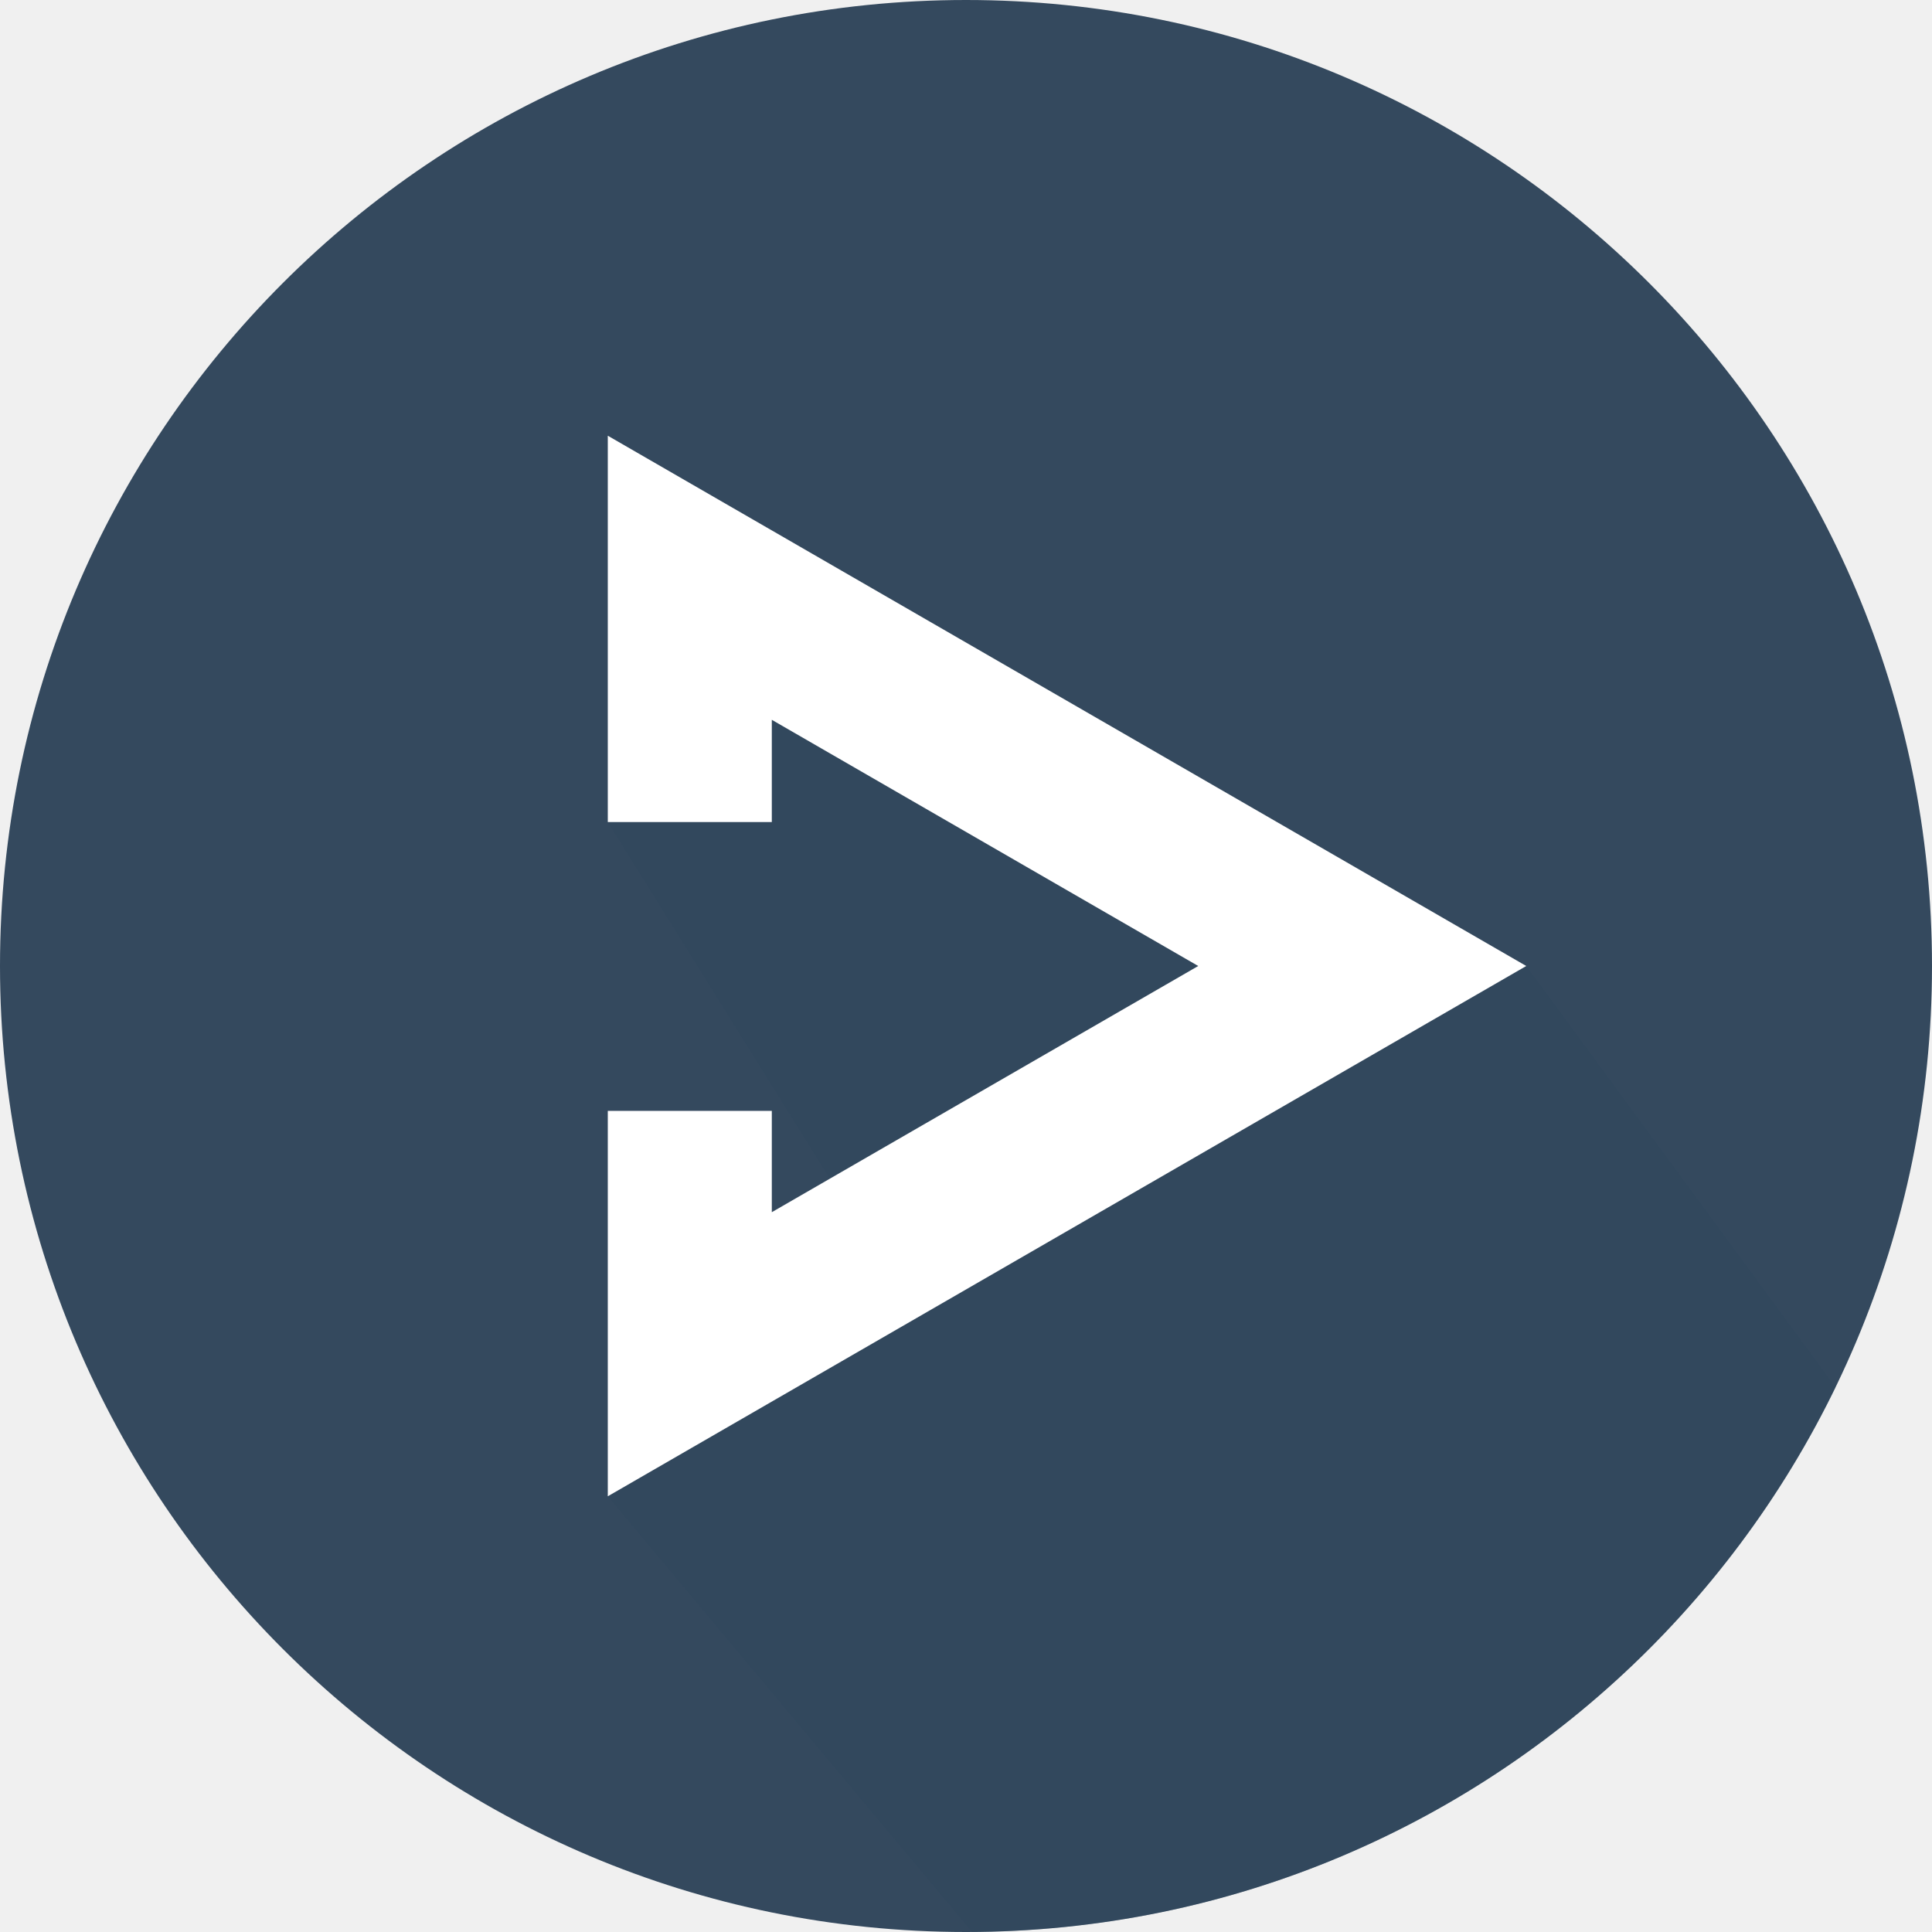
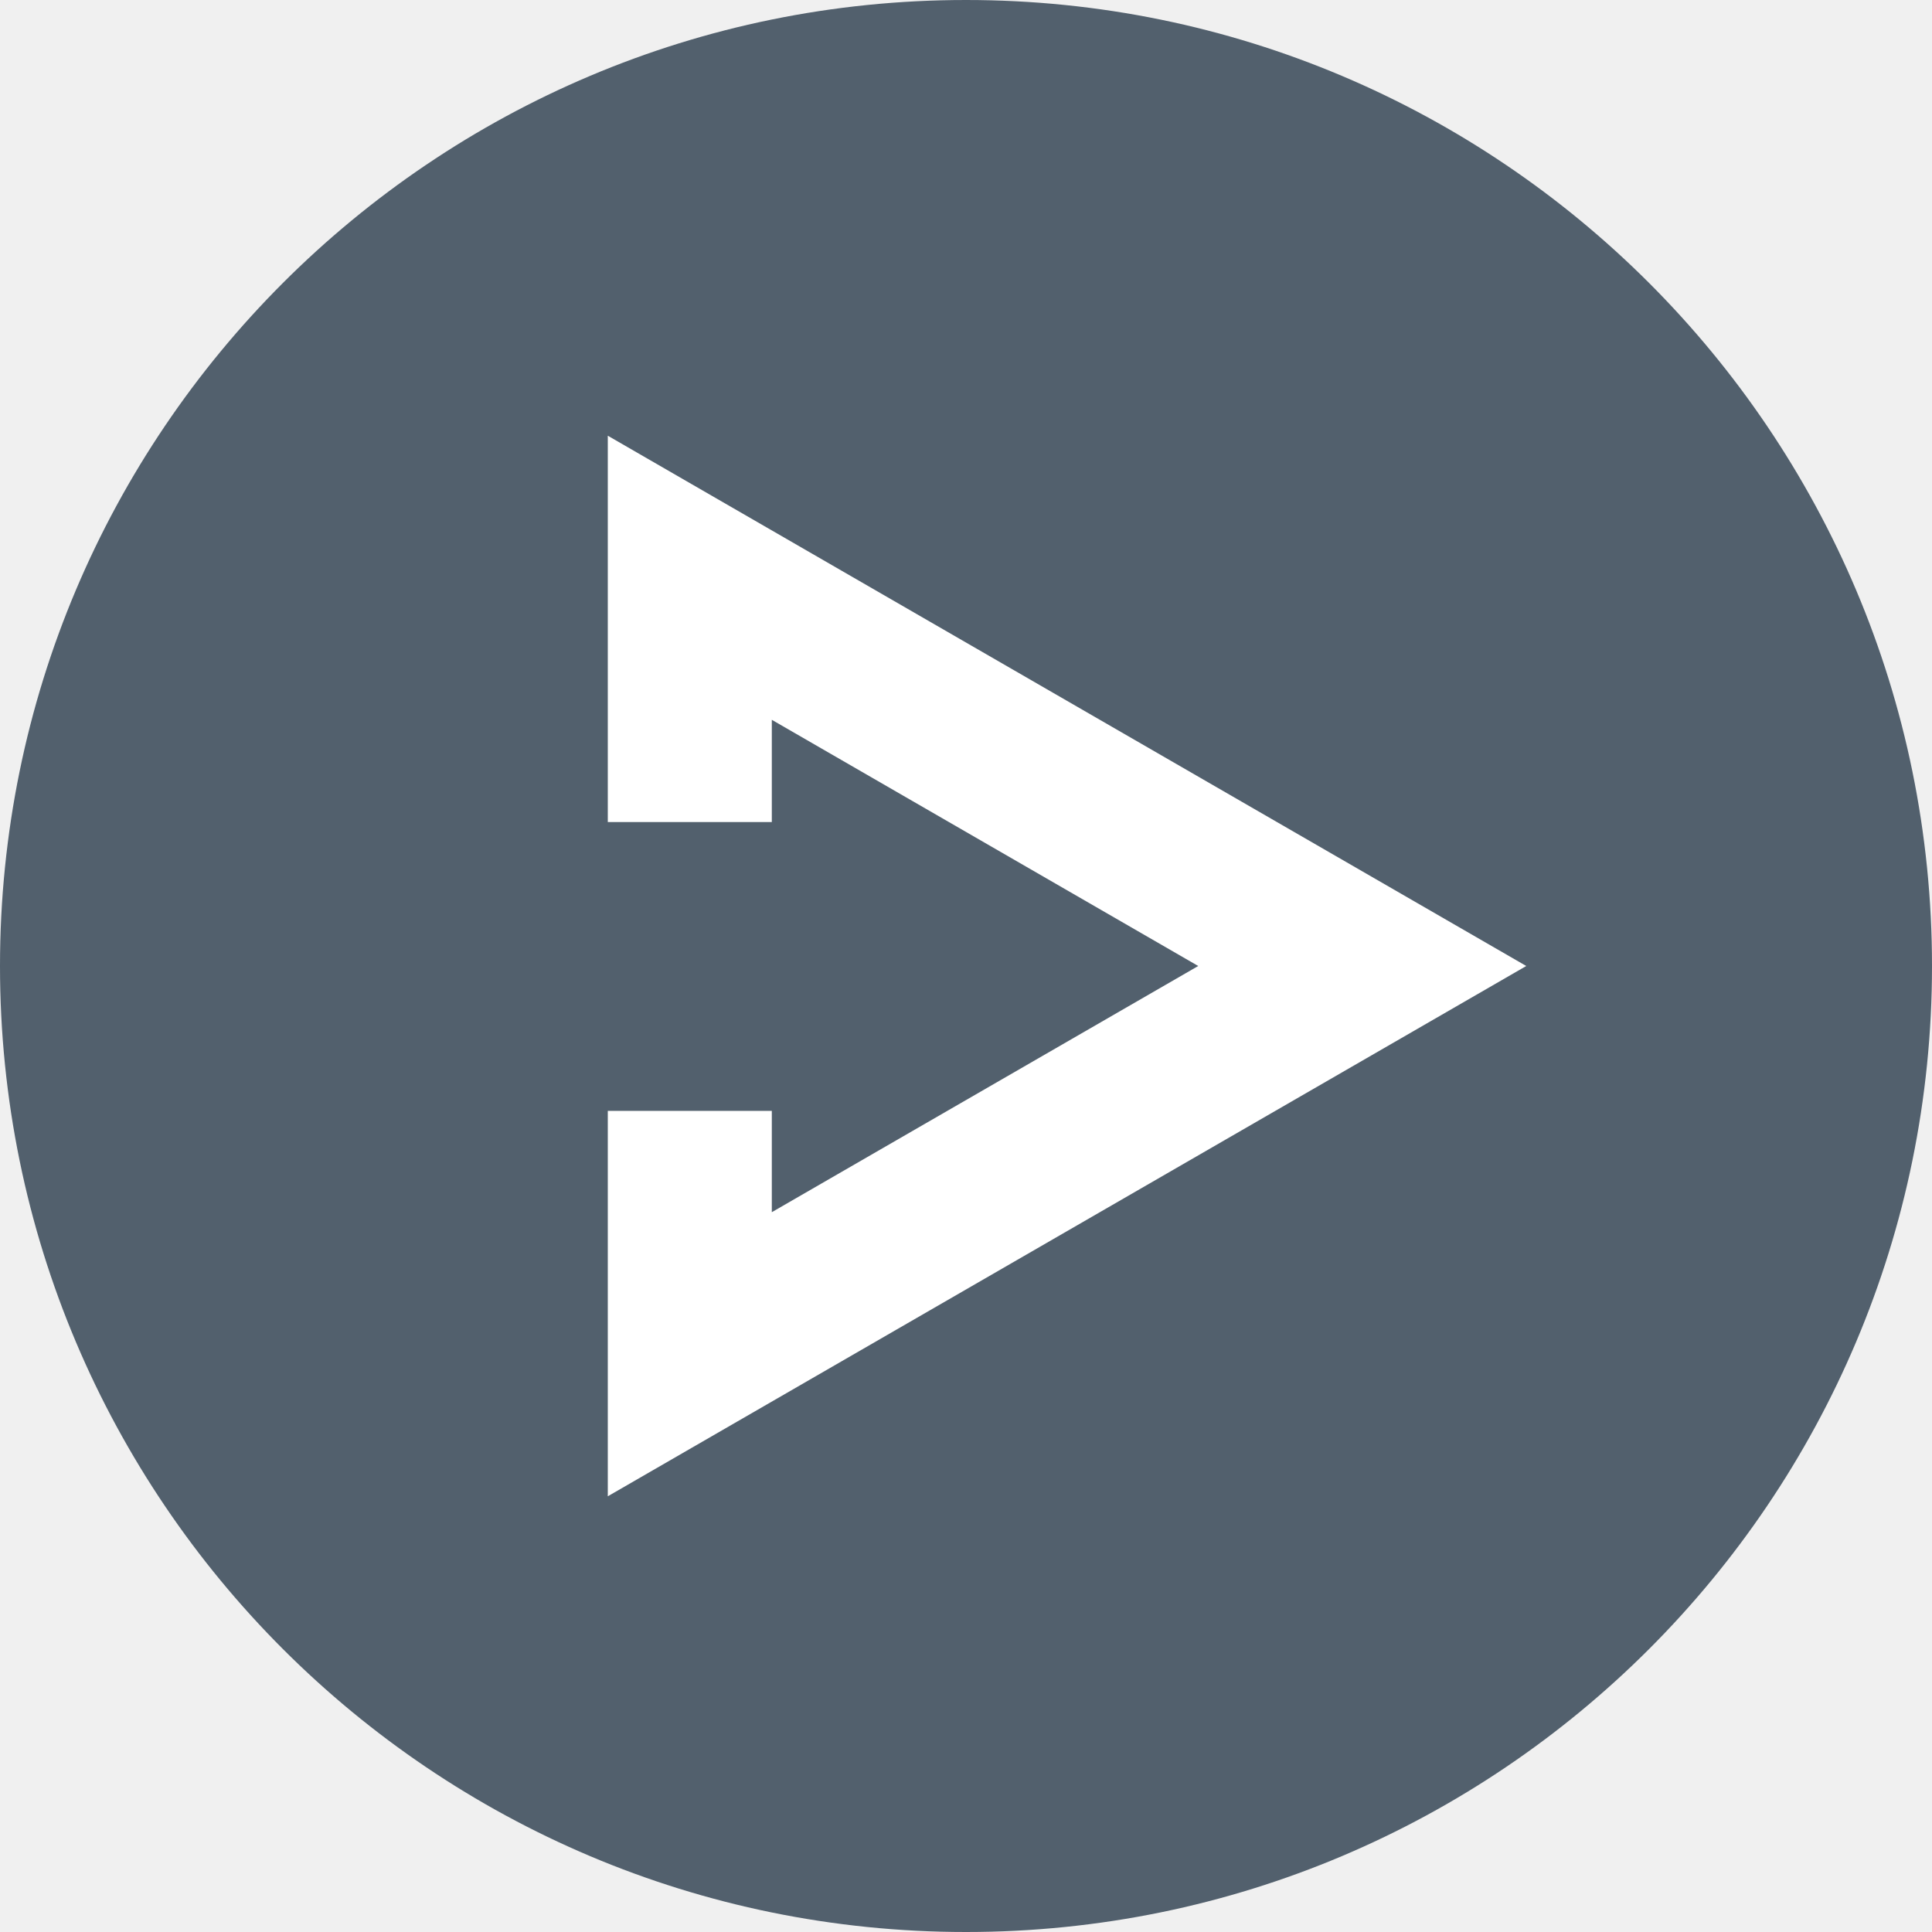
<svg xmlns="http://www.w3.org/2000/svg" version="1.1" width="32px" height="32px" id="Capa_1" x="0px" y="0px" viewBox="0 0 487.622 487.622" style="enable-background:new 0 0 487.622 487.622;" xml:space="preserve">
  <g>
    <g>
-       <circle style="fill:#34495e;" cx="243.811" cy="243.811" r="243.811" />
-       <path style="opacity:0.37;fill:#2D465C;enable-background:new    ;" d="M463.269,350.135L385.217,243.81l-228.67-83.98    l-3.145,47.647l68.068,109.309l-68.068,60.864l91.947,109.952C341.228,487.008,423.979,431.08,463.269,350.135z" />
-       <polygon style="fill:#fff;" points="153.403,109.972 153.403,207.477 194.799,207.477 194.799,181.674 302.423,243.81     194.799,305.947 194.799,280.373 153.403,280.373 153.403,377.65 385.217,243.81   " />
+       <circle style="fill:#52606D;" cx="243.811" cy="243.811" r="243.811" />
+ 			l-3.145,47.647l68.068,109.309l-68.068,60.864l91.947,109.952C341.228,487.008,423.979,431.08,463.269,350.135z"/&gt;
+ 		<polygon style="fill:#fff;" points="153.403,109.972 153.403,207.477 194.799,207.477 194.799,181.674 302.423,243.81     194.799,305.947 194.799,280.373 153.403,280.373 153.403,377.65 385.217,243.81   " />
    </g>
  </g>
  <g>
</g>
  <g>
</g>
  <g>
</g>
  <g>
</g>
  <g>
</g>
  <g>
</g>
  <g>
</g>
  <g>
</g>
  <g>
</g>
  <g>
</g>
  <g>
</g>
  <g>
</g>
  <g>
</g>
  <g>
</g>
  <g>
</g>
</svg>
